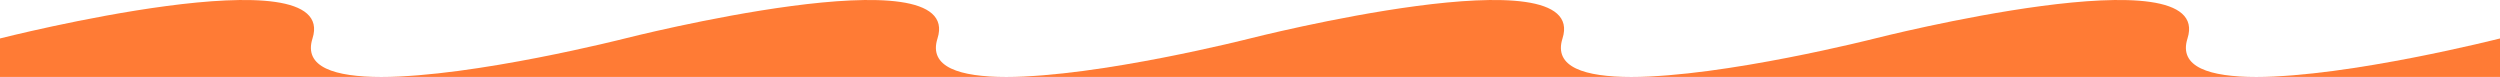
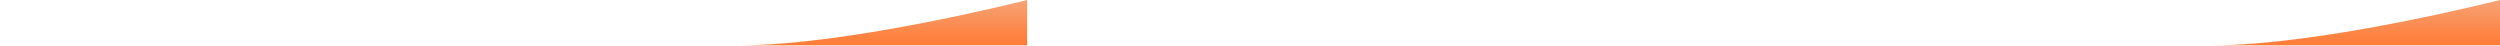
- <svg xmlns="http://www.w3.org/2000/svg" width="390" height="12" viewBox="0 0 390 12" preserveAspectRatio="none" fill="none">
-   <path d="M195 5.999V12H156.97C171.415 12 195 5.999 195 5.999Z" fill="#FF7B35" />
-   <path d="M156.97 12H59.47C73.915 12 97.5 5.999 97.5 5.999C97.5 5.999 150.57 -7.499 146.25 5.999C144.81 10.495 149.745 12 156.97 12Z" fill="#FF7B35" />
-   <path d="M59.47 12H0V5.999C0 5.999 53.07 -7.499 48.75 5.999C47.31 10.495 52.245 12 59.47 12Z" fill="#FF7B35" />
-   <path d="M390 5.999V12H351.97C366.415 12 390 5.999 390 5.999Z" fill="#FF7B35" />
-   <path d="M351.97 12H254.47C268.915 12 292.5 5.999 292.5 5.999C292.5 5.999 345.57 -7.499 341.25 5.999C339.81 10.495 344.745 12 351.97 12Z" fill="#FF7B35" />
-   <path d="M254.47 12H195V5.999C195 5.999 248.07 -7.499 243.75 5.999C242.31 10.495 247.245 12 254.47 12Z" fill="#FF7B35" />
+ <svg xmlns="http://www.w3.org/2000/svg" width="331" height="6" viewBox="0 0 331 6" preserveAspectRatio="none" fill="none">
+   <path fill-rule="evenodd" clip-rule="evenodd" d="M292.97 5.999H195.47H195.47M136 5.999V-0.002C136 -0.002 112.415 5.999 97.969 5.999H136ZM331 5.999V-0.002C331 -0.002 307.415 5.999 292.97 5.999H331Z" fill="url(#paint0_linear_4102_22566)" />
+   <defs>
+     <linearGradient id="paint0_linear_4102_22566" x1="190.936" y1="5.999" x2="190.936" y2="-5.003" gradientUnits="userSpaceOnUse">
+       <stop stop-color="#FF7B35" />
+       <stop offset="1" stop-color="#EFC3AB" />
+     </linearGradient>
+   </defs>
</svg>
